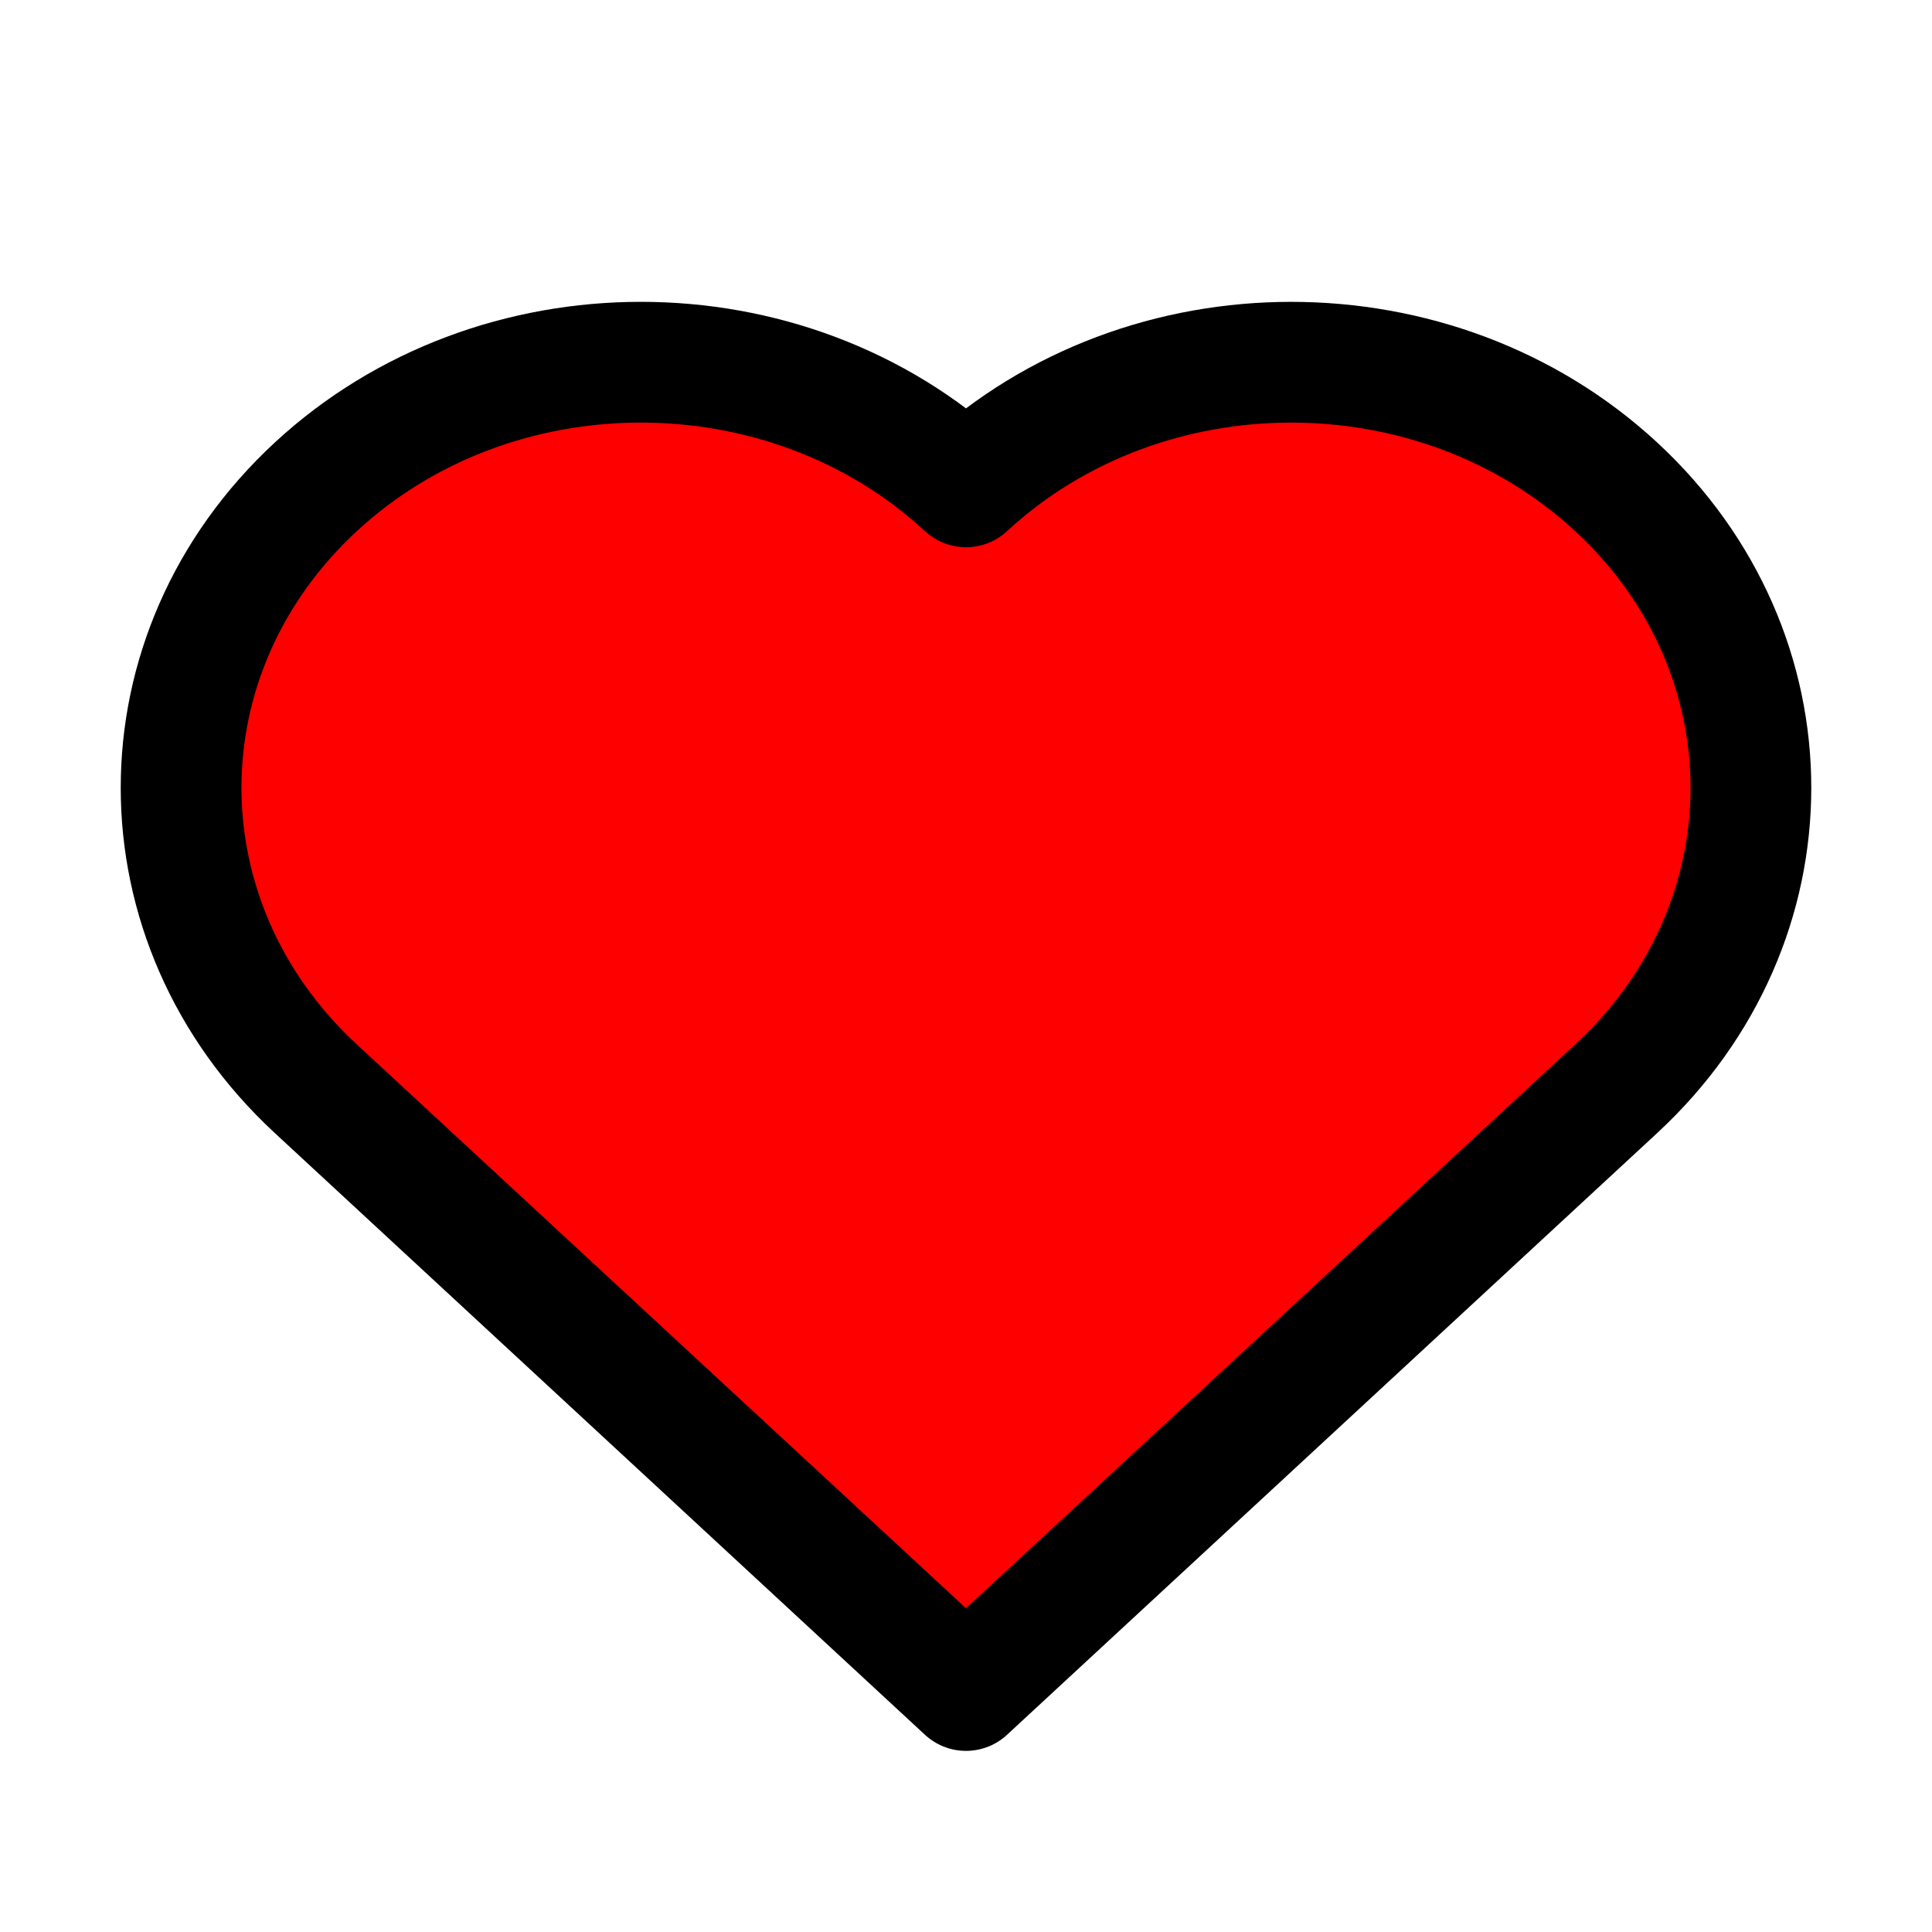
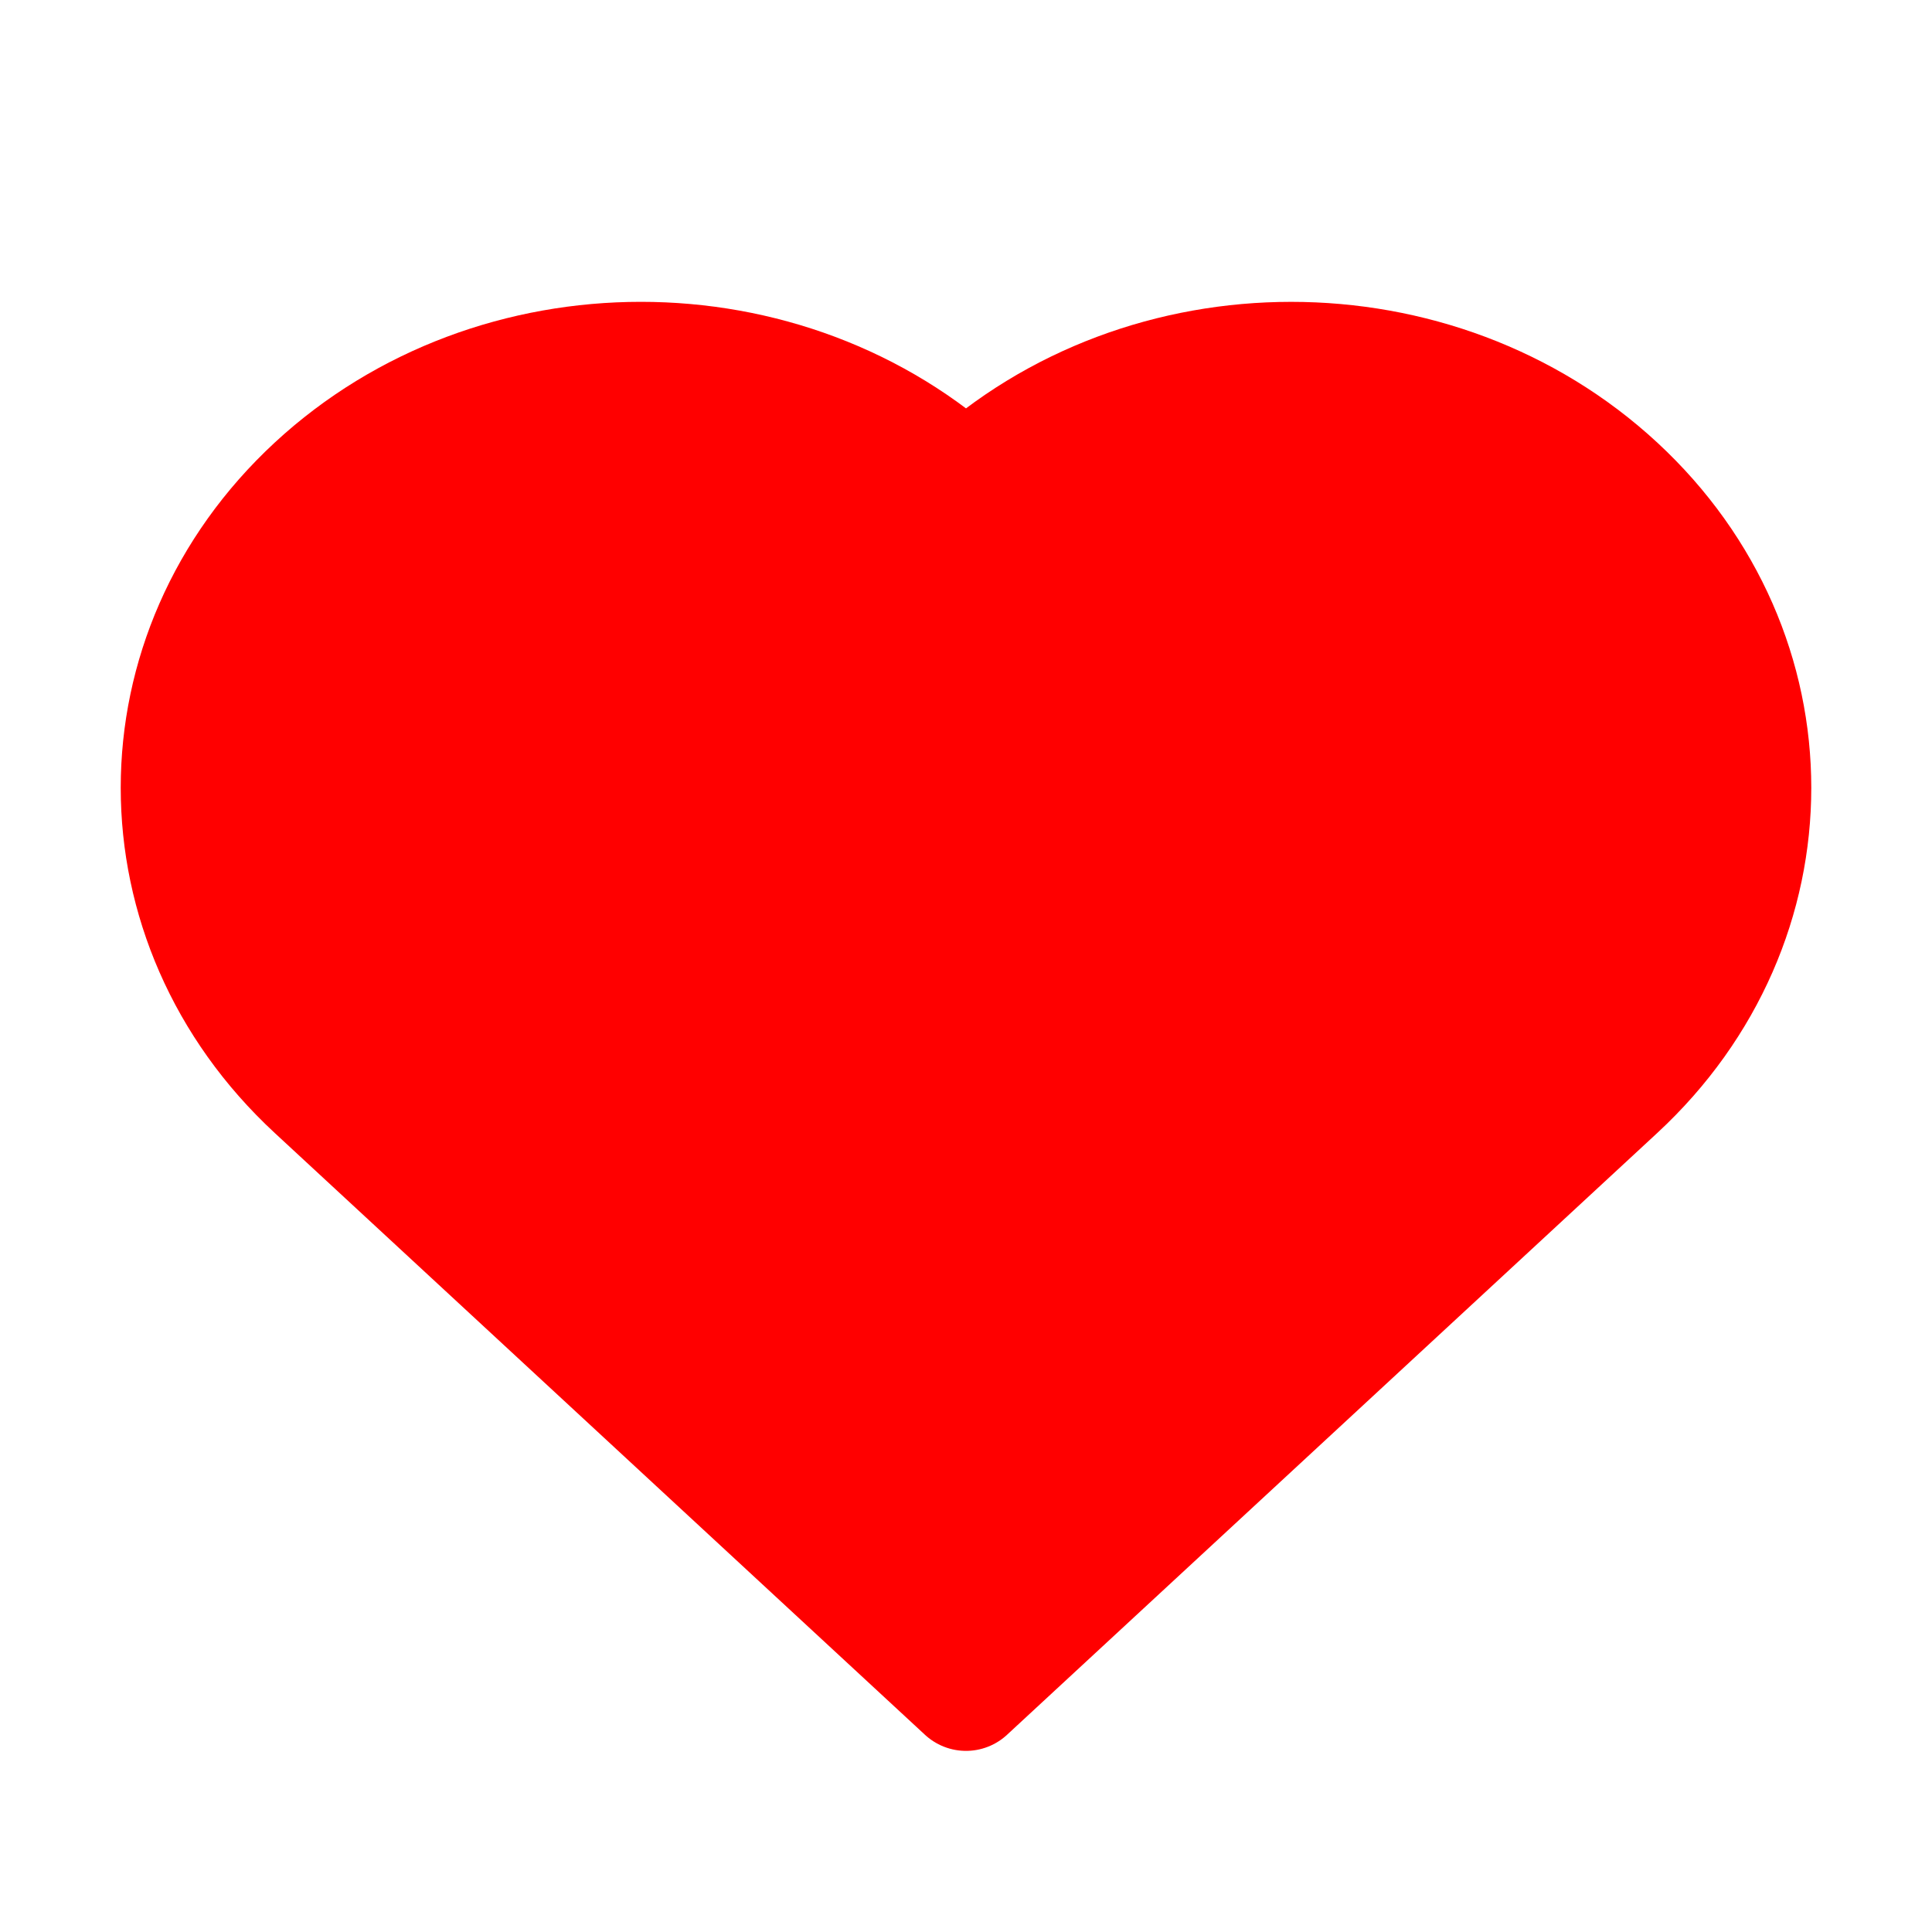
<svg xmlns="http://www.w3.org/2000/svg" enable-background="new 0 0 32 32" id="Editable-line" version="1.1" viewBox="0 0 32 32" xml:space="preserve">
-   <path d="  M16,8.064c-2.974-2.753-7.796-2.753-10.77,0s-2.974,7.215,0,9.968L16,28l10.77-9.968c2.974-2.753,2.974-7.215,0-9.968  S18.974,5.312,16,8.064z" fill="red" id="XMLID_49_" stroke="#000000" stroke-linecap="round" stroke-linejoin="round" stroke-miterlimit="10" stroke-width="2" />
+   <path d="  M16,8.064c-2.974-2.753-7.796-2.753-10.77,0s-2.974,7.215,0,9.968L16,28l10.77-9.968c2.974-2.753,2.974-7.215,0-9.968  S18.974,5.312,16,8.064z" fill="red" id="XMLID_49_" stroke="red" stroke-linecap="round" stroke-linejoin="round" stroke-miterlimit="10" stroke-width="2" />
</svg>
